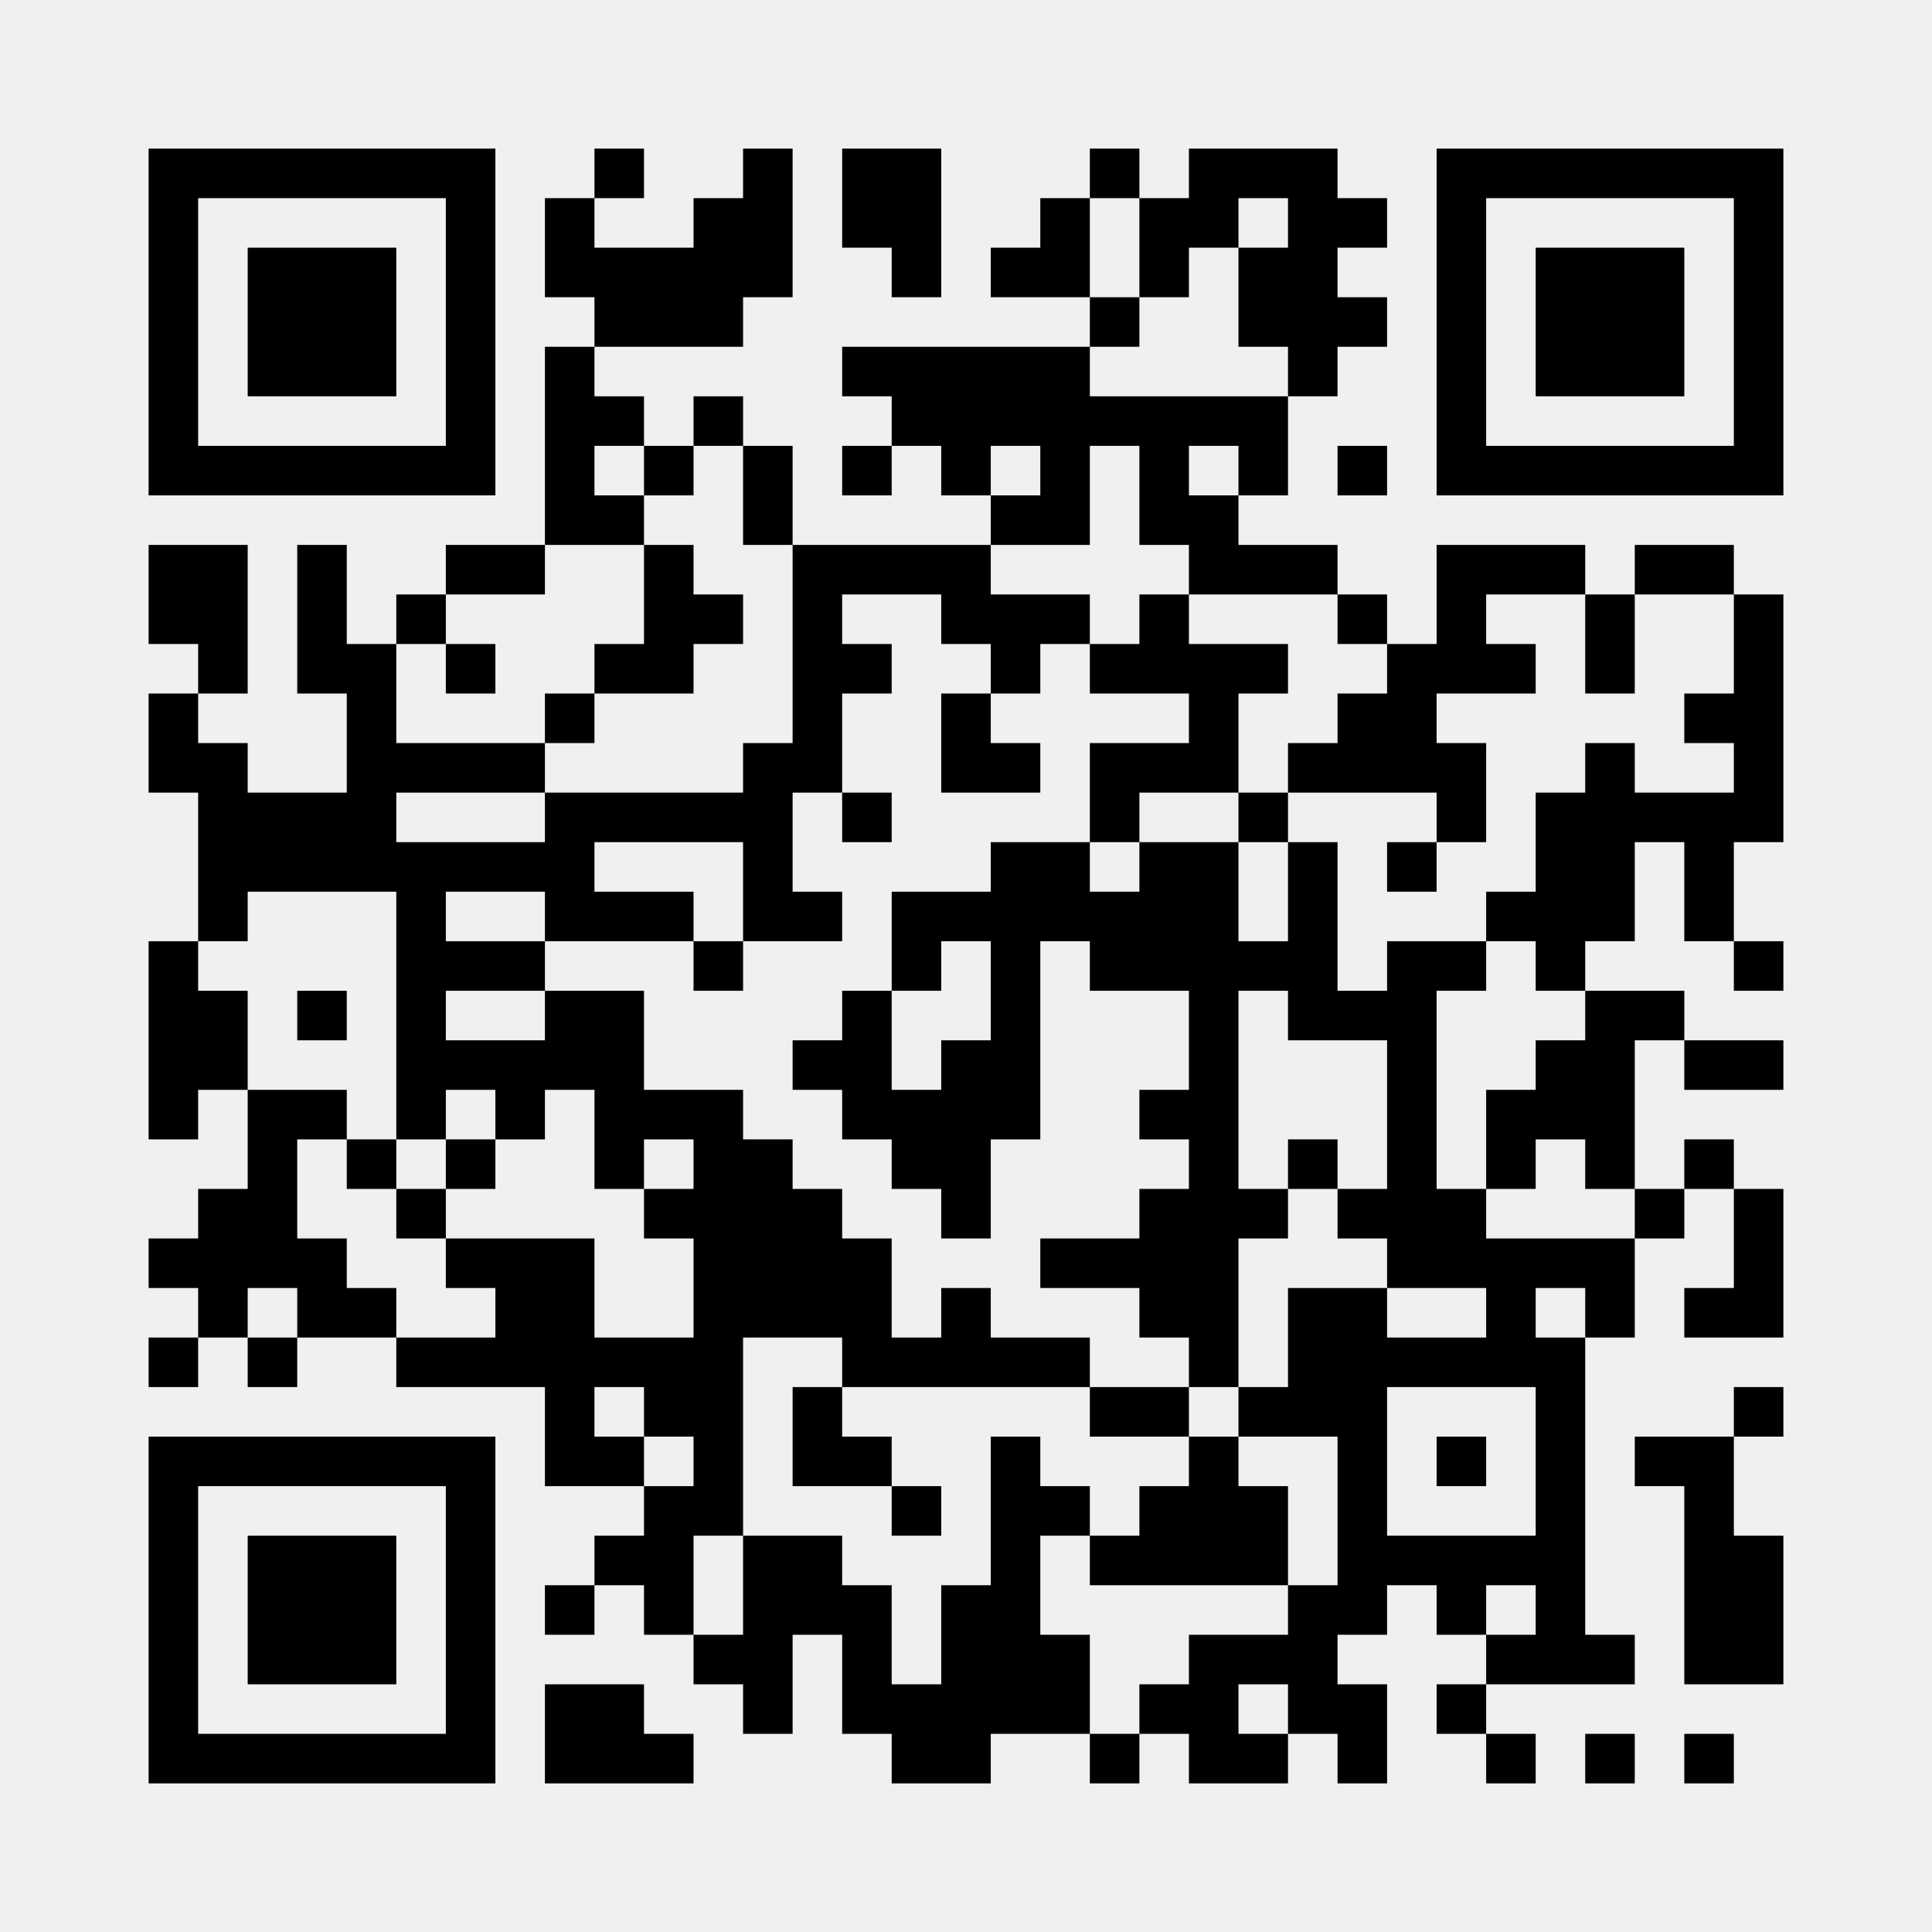
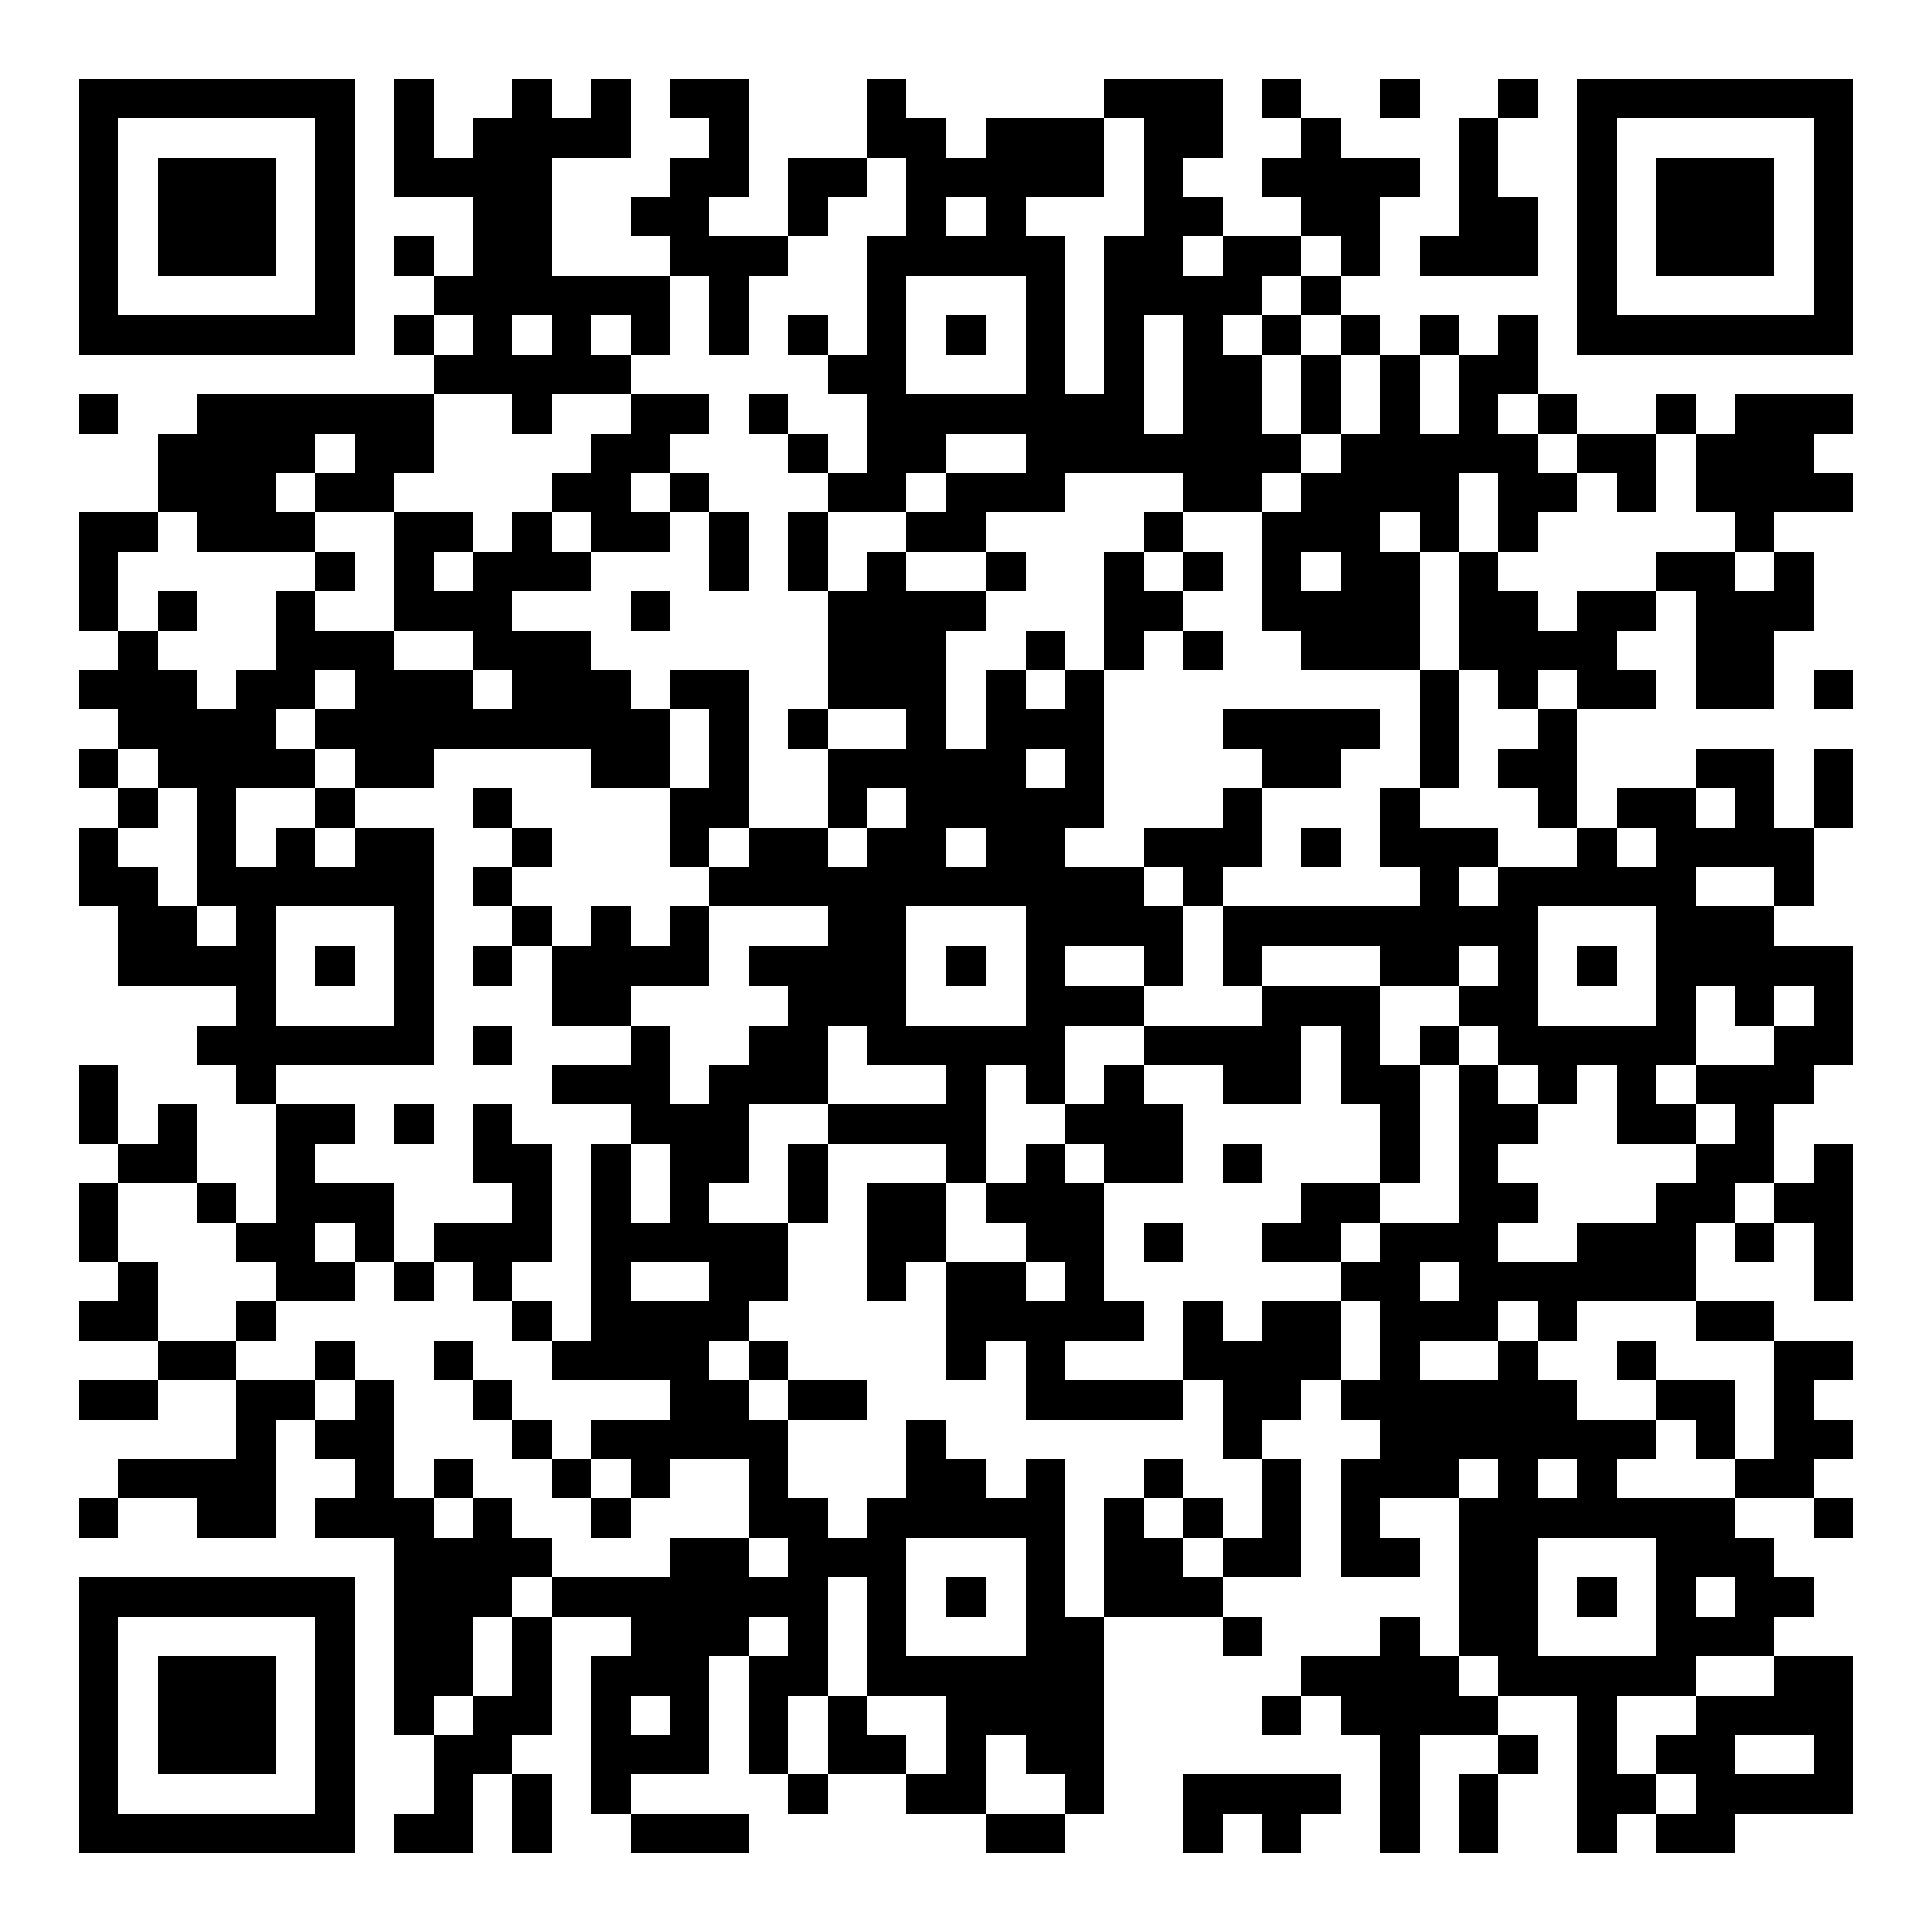
- <svg xmlns="http://www.w3.org/2000/svg" width="390" height="390" class="segno">
-   <path transform="scale(10)" class="qrline" stroke="#000" d="M3 3.5h7m2 0h1m2 0h1m1 0h2m3 0h1m1 0h3m2 0h7m-33 1h1m5 0h1m1 0h1m2 0h2m1 0h2m2 0h1m1 0h2m1 0h2m1 0h1m5 0h1m-33 1h1m1 0h3m1 0h1m1 0h5m2 0h1m1 0h2m1 0h1m1 0h2m2 0h1m1 0h3m1 0h1m-33 1h1m1 0h3m1 0h1m2 0h3m7 0h1m2 0h3m1 0h1m1 0h3m1 0h1m-33 1h1m1 0h3m1 0h1m1 0h1m5 0h5m4 0h1m2 0h1m1 0h3m1 0h1m-33 1h1m5 0h1m1 0h2m1 0h1m3 0h8m3 0h1m5 0h1m-33 1h7m1 0h1m1 0h1m1 0h1m1 0h1m1 0h1m1 0h1m1 0h1m1 0h1m1 0h1m1 0h7m-25 1h2m2 0h1m4 0h2m1 0h2m-22 1h2m1 0h1m2 0h2m2 0h1m2 0h4m4 0h3m2 0h3m1 0h2m-32 1h2m1 0h1m1 0h1m4 0h2m1 0h1m2 0h3m1 0h1m3 0h1m1 0h1m2 0h1m2 0h1m-32 1h1m1 0h2m1 0h1m2 0h2m2 0h2m2 0h1m1 0h4m2 0h3m1 0h1m2 0h1m-33 1h1m3 0h1m3 0h1m4 0h1m2 0h1m4 0h1m2 0h2m5 0h2m-33 1h2m2 0h4m4 0h2m2 0h2m1 0h3m1 0h4m2 0h1m2 0h1m-32 1h4m3 0h5m1 0h1m4 0h1m2 0h1m3 0h1m1 0h5m-32 1h8m3 0h1m4 0h2m1 0h2m1 0h1m1 0h1m2 0h2m1 0h1m-31 1h1m3 0h1m2 0h3m1 0h2m1 0h7m1 0h1m3 0h3m1 0h1m-32 1h1m4 0h3m3 0h1m3 0h1m1 0h1m1 0h5m1 0h2m1 0h1m3 0h1m-33 1h2m1 0h1m1 0h1m2 0h2m4 0h1m2 0h1m3 0h1m1 0h3m3 0h2m-31 1h2m3 0h5m3 0h2m1 0h2m3 0h1m3 0h1m2 0h2m1 0h2m-33 1h1m1 0h2m1 0h1m1 0h1m1 0h3m2 0h4m2 0h2m3 0h1m1 0h3m-28 1h1m1 0h1m1 0h1m2 0h1m1 0h2m2 0h2m4 0h1m1 0h1m1 0h1m1 0h1m1 0h1m1 0h1m-31 1h2m2 0h1m4 0h4m2 0h1m3 0h3m1 0h3m3 0h1m1 0h1m-33 1h4m2 0h3m2 0h4m3 0h4m3 0h5m2 0h1m-32 1h1m1 0h2m2 0h2m2 0h4m1 0h1m3 0h2m1 0h2m2 0h1m1 0h1m1 0h2m-33 1h1m1 0h1m2 0h7m2 0h5m2 0h1m1 0h6m-21 1h1m1 0h2m1 0h1m5 0h2m1 0h3m3 0h1m3 0h1m-33 1h7m1 0h2m1 0h1m1 0h2m2 0h1m3 0h1m2 0h1m1 0h1m1 0h1m1 0h2m-32 1h1m5 0h1m3 0h2m3 0h1m1 0h2m1 0h3m1 0h1m3 0h1m2 0h1m-32 1h1m1 0h3m1 0h1m2 0h2m1 0h2m3 0h1m1 0h4m1 0h5m2 0h2m-33 1h1m1 0h3m1 0h1m1 0h1m1 0h1m1 0h3m1 0h2m5 0h2m1 0h1m1 0h1m2 0h2m-33 1h1m1 0h3m1 0h1m4 0h2m1 0h1m1 0h3m2 0h3m3 0h3m1 0h2m-33 1h1m5 0h1m1 0h2m2 0h1m1 0h5m1 0h2m1 0h2m1 0h1m-27 1h7m1 0h3m4 0h2m2 0h1m1 0h2m1 0h1m2 0h1m1 0h1m1 0h1" />
+ <svg xmlns="http://www.w3.org/2000/svg" width="360" height="360" viewBox="0 0 49 49" shape-rendering="crispEdges">
+   <path fill="#ffffff" d="M0 0h49v49H0z" />
+   <path stroke="#000000" d="M2 2.5h7m1 0h1m2 0h1m1 0h1m1 0h2m3 0h1m5 0h3m1 0h1m2 0h1m2 0h1m1 0h7M2 3.5h1m5 0h1m1 0h1m1 0h4m2 0h1m3 0h2m1 0h3m1 0h2m2 0h1m3 0h1m2 0h1m5 0h1M2 4.5h1m1 0h3m1 0h1m1 0h4m3 0h2m1 0h2m1 0h5m1 0h1m2 0h4m1 0h1m2 0h1m1 0h3m1 0h1M2 5.5h1m1 0h3m1 0h1m3 0h2m2 0h2m2 0h1m2 0h1m1 0h1m3 0h2m2 0h2m2 0h2m1 0h1m1 0h3m1 0h1M2 6.5h1m1 0h3m1 0h1m1 0h1m1 0h2m3 0h3m2 0h5m1 0h2m1 0h2m1 0h1m1 0h3m1 0h1m1 0h3m1 0h1M2 7.5h1m5 0h1m2 0h6m1 0h1m3 0h1m3 0h1m1 0h4m1 0h1m6 0h1m5 0h1M2 8.5h7m1 0h1m1 0h1m1 0h1m1 0h1m1 0h1m1 0h1m1 0h1m1 0h1m1 0h1m1 0h1m1 0h1m1 0h1m1 0h1m1 0h1m1 0h1m1 0h7M11 9.5h5m5 0h2m3 0h1m1 0h1m1 0h2m1 0h1m1 0h1m1 0h2M2 10.5h1m2 0h6m2 0h1m2 0h2m1 0h1m2 0h7m1 0h2m1 0h1m1 0h1m1 0h1m1 0h1m2 0h1m1 0h3M4 11.5h4m1 0h2m4 0h2m3 0h1m1 0h2m2 0h7m1 0h5m1 0h2m1 0h3M4 12.5h3m1 0h2m4 0h2m1 0h1m3 0h2m1 0h3m3 0h2m1 0h4m1 0h2m1 0h1m1 0h4M2 13.5h2m1 0h3m2 0h2m1 0h1m1 0h2m1 0h1m1 0h1m2 0h2m4 0h1m2 0h3m1 0h1m1 0h1m5 0h1M2 14.5h1m5 0h1m1 0h1m1 0h3m3 0h1m1 0h1m1 0h1m2 0h1m2 0h1m1 0h1m1 0h1m1 0h2m1 0h1m4 0h2m1 0h1M2 15.5h1m1 0h1m2 0h1m2 0h3m3 0h1m4 0h4m3 0h2m2 0h4m1 0h2m1 0h2m1 0h3M3 16.5h1m3 0h3m2 0h3m6 0h3m2 0h1m1 0h1m1 0h1m2 0h3m1 0h4m2 0h2M2 17.5h3m1 0h2m1 0h3m1 0h3m1 0h2m2 0h3m1 0h1m1 0h1m8 0h1m1 0h1m1 0h2m1 0h2m1 0h1M3 18.5h4m1 0h9m1 0h1m1 0h1m2 0h1m1 0h3m3 0h4m1 0h1m2 0h1M2 19.5h1m1 0h4m1 0h2m4 0h2m1 0h1m2 0h5m1 0h1m4 0h2m2 0h1m1 0h2m3 0h2m1 0h1M3 20.5h1m1 0h1m2 0h1m3 0h1m4 0h2m2 0h1m1 0h5m3 0h1m3 0h1m3 0h1m1 0h2m1 0h1m1 0h1M2 21.5h1m2 0h1m1 0h1m1 0h2m2 0h1m3 0h1m1 0h2m1 0h2m1 0h2m2 0h3m1 0h1m1 0h3m2 0h1m1 0h4M2 22.5h2m1 0h6m1 0h1m5 0h11m1 0h1m5 0h1m1 0h5m2 0h1M3 23.5h2m1 0h1m3 0h1m2 0h1m1 0h1m1 0h1m3 0h2m3 0h4m1 0h8m3 0h3M3 24.5h4m1 0h1m1 0h1m1 0h1m1 0h4m1 0h4m1 0h1m1 0h1m2 0h1m1 0h1m3 0h2m1 0h1m1 0h1m1 0h5M6 25.5h1m3 0h1m3 0h2m4 0h3m3 0h3m3 0h3m2 0h2m3 0h1m1 0h1m1 0h1M5 26.5h6m1 0h1m3 0h1m2 0h2m1 0h5m2 0h4m1 0h1m1 0h1m1 0h5m2 0h2M2 27.5h1m3 0h1m7 0h3m1 0h3m3 0h1m1 0h1m1 0h1m2 0h2m1 0h2m1 0h1m1 0h1m1 0h1m1 0h3M2 28.5h1m1 0h1m2 0h2m1 0h1m1 0h1m3 0h3m2 0h4m2 0h3m5 0h1m1 0h2m2 0h2m1 0h1M3 29.5h2m2 0h1m4 0h2m1 0h1m1 0h2m1 0h1m3 0h1m1 0h1m1 0h2m1 0h1m3 0h1m1 0h1m5 0h2m1 0h1M2 30.5h1m2 0h1m1 0h3m3 0h1m1 0h1m1 0h1m2 0h1m1 0h2m1 0h3m5 0h2m2 0h2m3 0h2m1 0h2M2 31.5h1m3 0h2m1 0h1m1 0h3m1 0h5m2 0h2m2 0h2m1 0h1m2 0h2m1 0h3m2 0h3m1 0h1m1 0h1M3 32.5h1m3 0h2m1 0h1m1 0h1m2 0h1m2 0h2m2 0h1m1 0h2m1 0h1m6 0h2m1 0h6m3 0h1M2 33.5h2m2 0h1m6 0h1m1 0h4m5 0h5m1 0h1m1 0h2m1 0h3m1 0h1m3 0h2M4 34.5h2m2 0h1m2 0h1m2 0h4m1 0h1m4 0h1m1 0h1m3 0h4m1 0h1m2 0h1m2 0h1m3 0h2M2 35.5h2m2 0h2m1 0h1m2 0h1m4 0h2m1 0h2m4 0h4m1 0h2m1 0h6m2 0h2m1 0h1M6 36.5h1m1 0h2m3 0h1m1 0h5m3 0h1m7 0h1m3 0h7m1 0h1m1 0h2M3 37.5h4m2 0h1m1 0h1m2 0h1m1 0h1m2 0h1m3 0h2m1 0h1m2 0h1m2 0h1m1 0h3m1 0h1m1 0h1m3 0h2M2 38.5h1m2 0h2m1 0h3m1 0h1m2 0h1m3 0h2m1 0h5m1 0h1m1 0h1m1 0h1m1 0h1m2 0h7m2 0h1M10 39.5h4m3 0h2m1 0h3m3 0h1m1 0h2m1 0h2m1 0h2m1 0h2m3 0h3M2 40.5h7m1 0h3m1 0h7m1 0h1m1 0h1m1 0h1m1 0h3m6 0h2m1 0h1m1 0h1m1 0h2M2 41.5h1m5 0h1m1 0h2m1 0h1m2 0h3m1 0h1m1 0h1m3 0h2m3 0h1m3 0h1m1 0h2m3 0h3M2 42.5h1m1 0h3m1 0h1m1 0h2m1 0h1m1 0h3m1 0h2m1 0h6m5 0h4m1 0h5m2 0h2M2 43.5h1m1 0h3m1 0h1m1 0h1m1 0h2m1 0h1m1 0h1m1 0h1m1 0h1m2 0h4m4 0h1m1 0h4m2 0h1m2 0h4M2 44.5h1m1 0h3m1 0h1m2 0h2m2 0h3m1 0h1m1 0h2m1 0h1m1 0h2m7 0h1m2 0h1m1 0h1m1 0h2m2 0h1M2 45.5h1m5 0h1m2 0h1m1 0h1m1 0h1m4 0h1m2 0h2m2 0h1m2 0h4m1 0h1m1 0h1m2 0h2m1 0h4M2 46.5h7m1 0h2m1 0h1m2 0h3m6 0h2m3 0h1m1 0h1m2 0h1m1 0h1m2 0h1m1 0h2" />
</svg>
